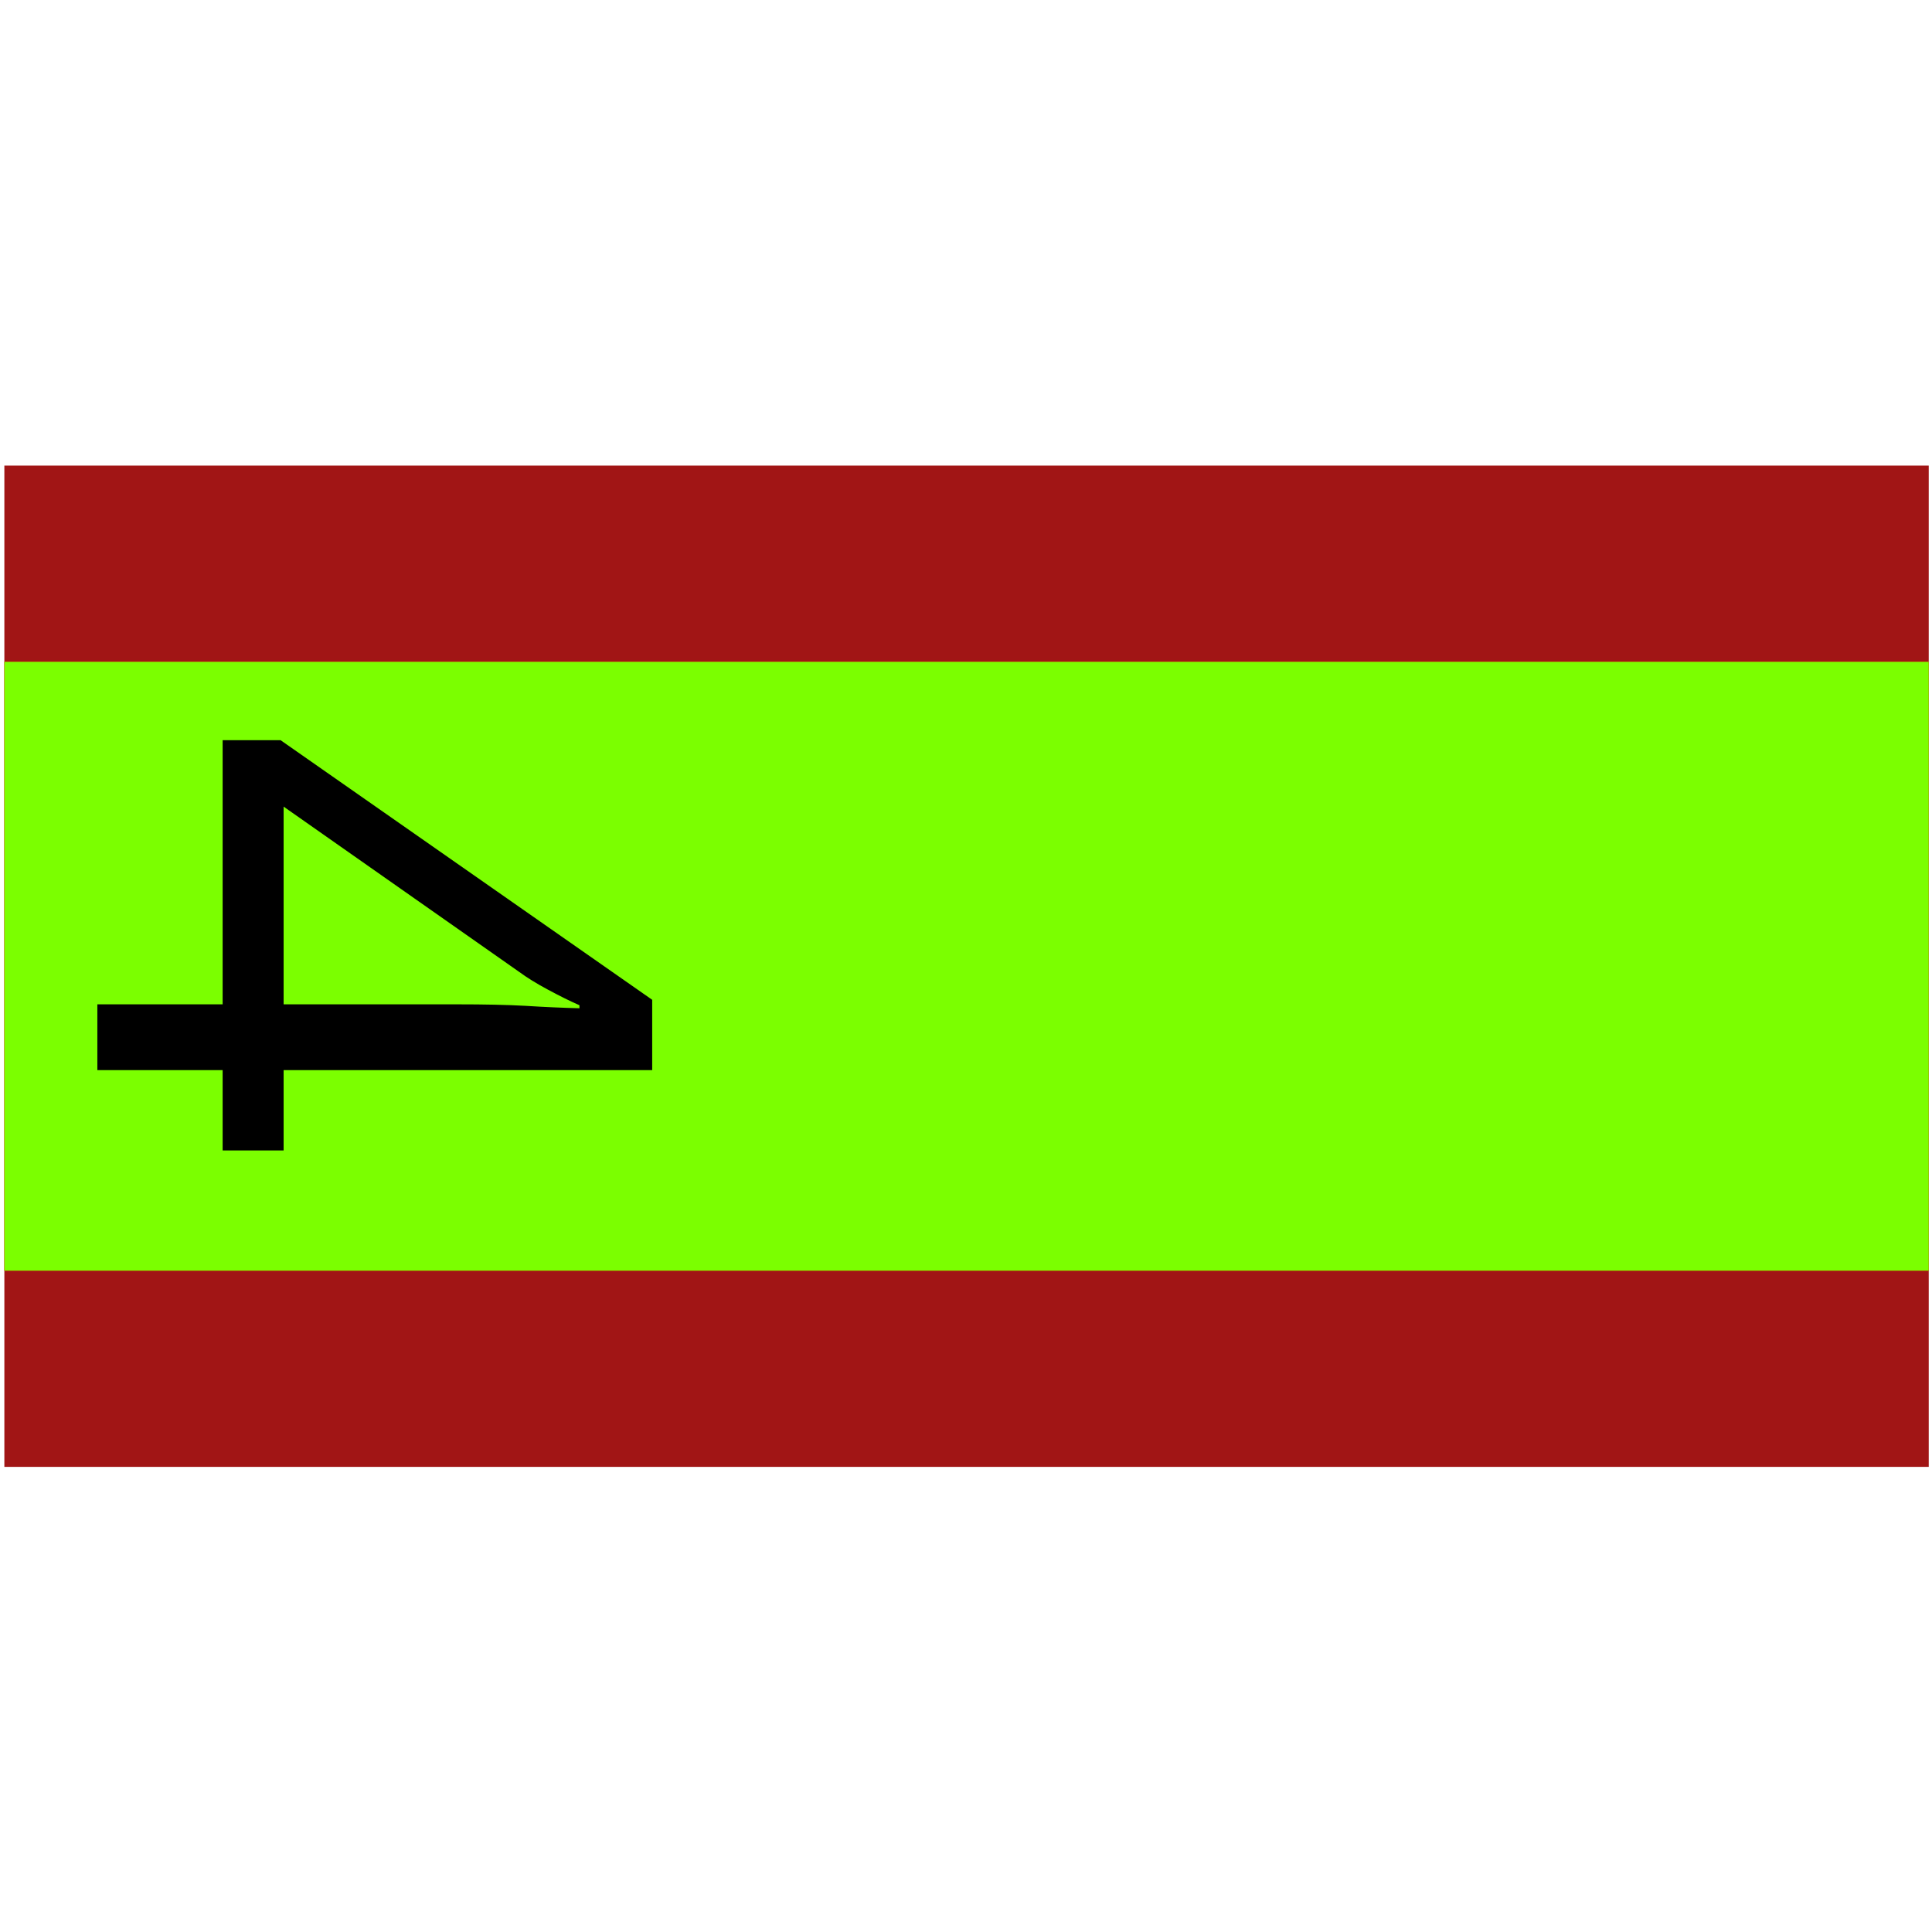
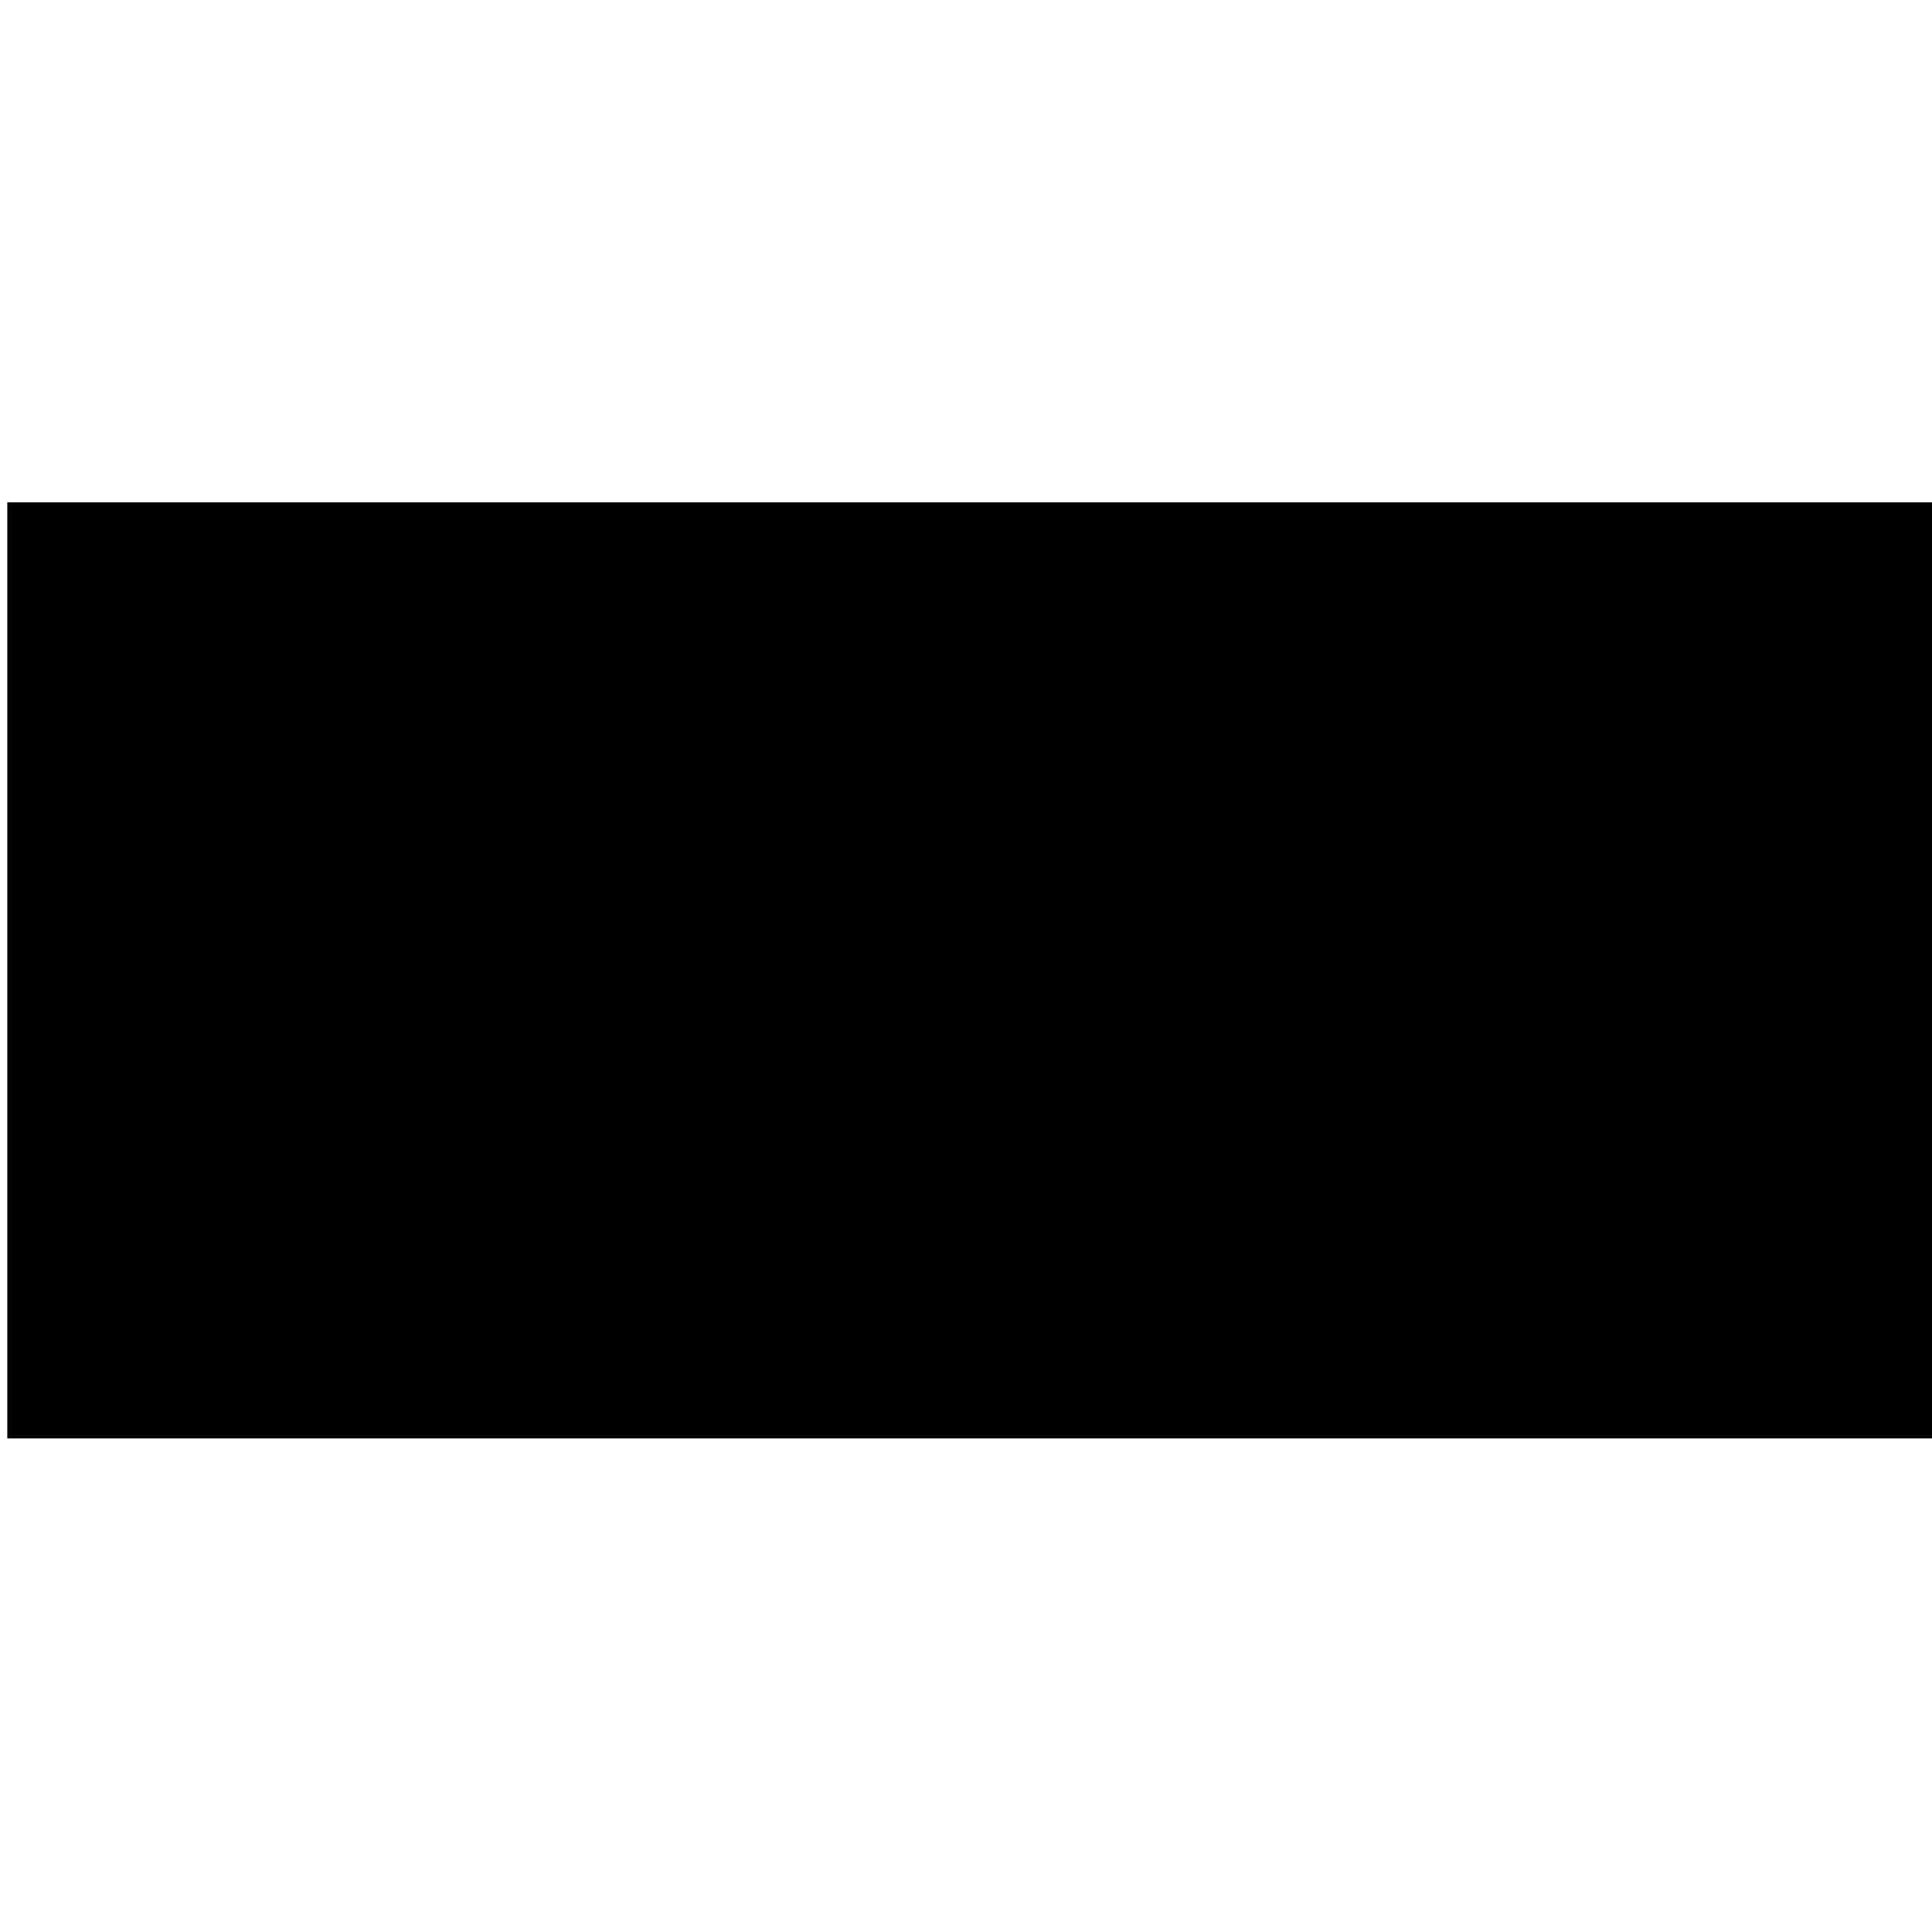
- <svg xmlns="http://www.w3.org/2000/svg" width="10" height="10" viewBox="0 0 100 100" version="1.1" id="svg5">
+ <svg xmlns="http://www.w3.org/2000/svg" width="10" height="10" viewBox="0 0 2.646 2.646" version="1.1" id="svg5">
  <defs id="defs2" />
  <g id="layer1">
-     <rect style="fill:#a11515;fill-opacity:1;stroke-width:4.665;stroke-linecap:round;stroke-linejoin:round;paint-order:fill markers stroke" id="rect934-3" width="99.605" height="51.826" x="0.226" y="24.099" />
-     <rect style="opacity:1;fill:#ff0000;stroke-width:3.638;stroke-linecap:round;stroke-linejoin:round;paint-order:fill markers stroke" id="rect934" width="99.605" height="31.517" x="0.226" y="34.254" />
-     <rect style="fill:#7bff00;stroke-width:3.638;stroke-linecap:round;stroke-linejoin:round;paint-order:fill markers stroke;fill-opacity:1" id="rect934-6" width="99.605" height="31.517" x="0.226" y="34.254" />
-     <g id="g2264" style="display:none" transform="matrix(-0.6476737,0,0,-1,98.74747,134.2623)">
-       <ellipse style="opacity:1;fill:#000000;stroke-width:0.698;stroke-linecap:round;stroke-linejoin:round;paint-order:fill markers stroke" id="path1011" cx="79.505" cy="83.712" rx="12.057" ry="6.642" />
-       <rect style="opacity:1;fill:#000000;stroke-width:0.665;stroke-linecap:round;stroke-linejoin:round;paint-order:fill markers stroke" id="rect987" width="67.227" height="13.225" x="12.703" y="77.151" ry="0.543" />
-       <rect style="opacity:1;fill:#943232;fill-opacity:1;stroke-width:0.677;stroke-linecap:round;stroke-linejoin:round;paint-order:fill markers stroke" id="rect1115" width="78.226" height="4.482" x="12.747" y="81.625" ry="0.543" />
-     </g>
-     <text xml:space="preserve" style="font-style:normal;font-weight:normal;font-size:400px;line-height:1.25;font-family:sans-serif;letter-spacing:0px;word-spacing:0px;fill:#000000;fill-opacity:1;stroke:none;stroke-width:10" x="37.467" y="-5.036" id="text11807" transform="rotate(90)">
-       <tspan id="tspan11805" style="font-style:normal;font-variant:normal;font-weight:normal;font-stretch:normal;font-size:40px;font-family:sans-serif;-inkscape-font-specification:'sans-serif, Normal';font-variant-ligatures:normal;font-variant-caps:normal;font-variant-numeric:normal;font-variant-east-asian:normal;stroke-width:10" x="37.467" y="-5.036">4</tspan>
-     </text>
+     <rect style="opacity:1;fill:#000000;stroke-width:0.184;stroke-linecap:round;stroke-linejoin:round;paint-order:fill markers stroke" id="rect1252" width="2.639" height="1.282" x="0.01" y="0.688" />
  </g>
</svg>
